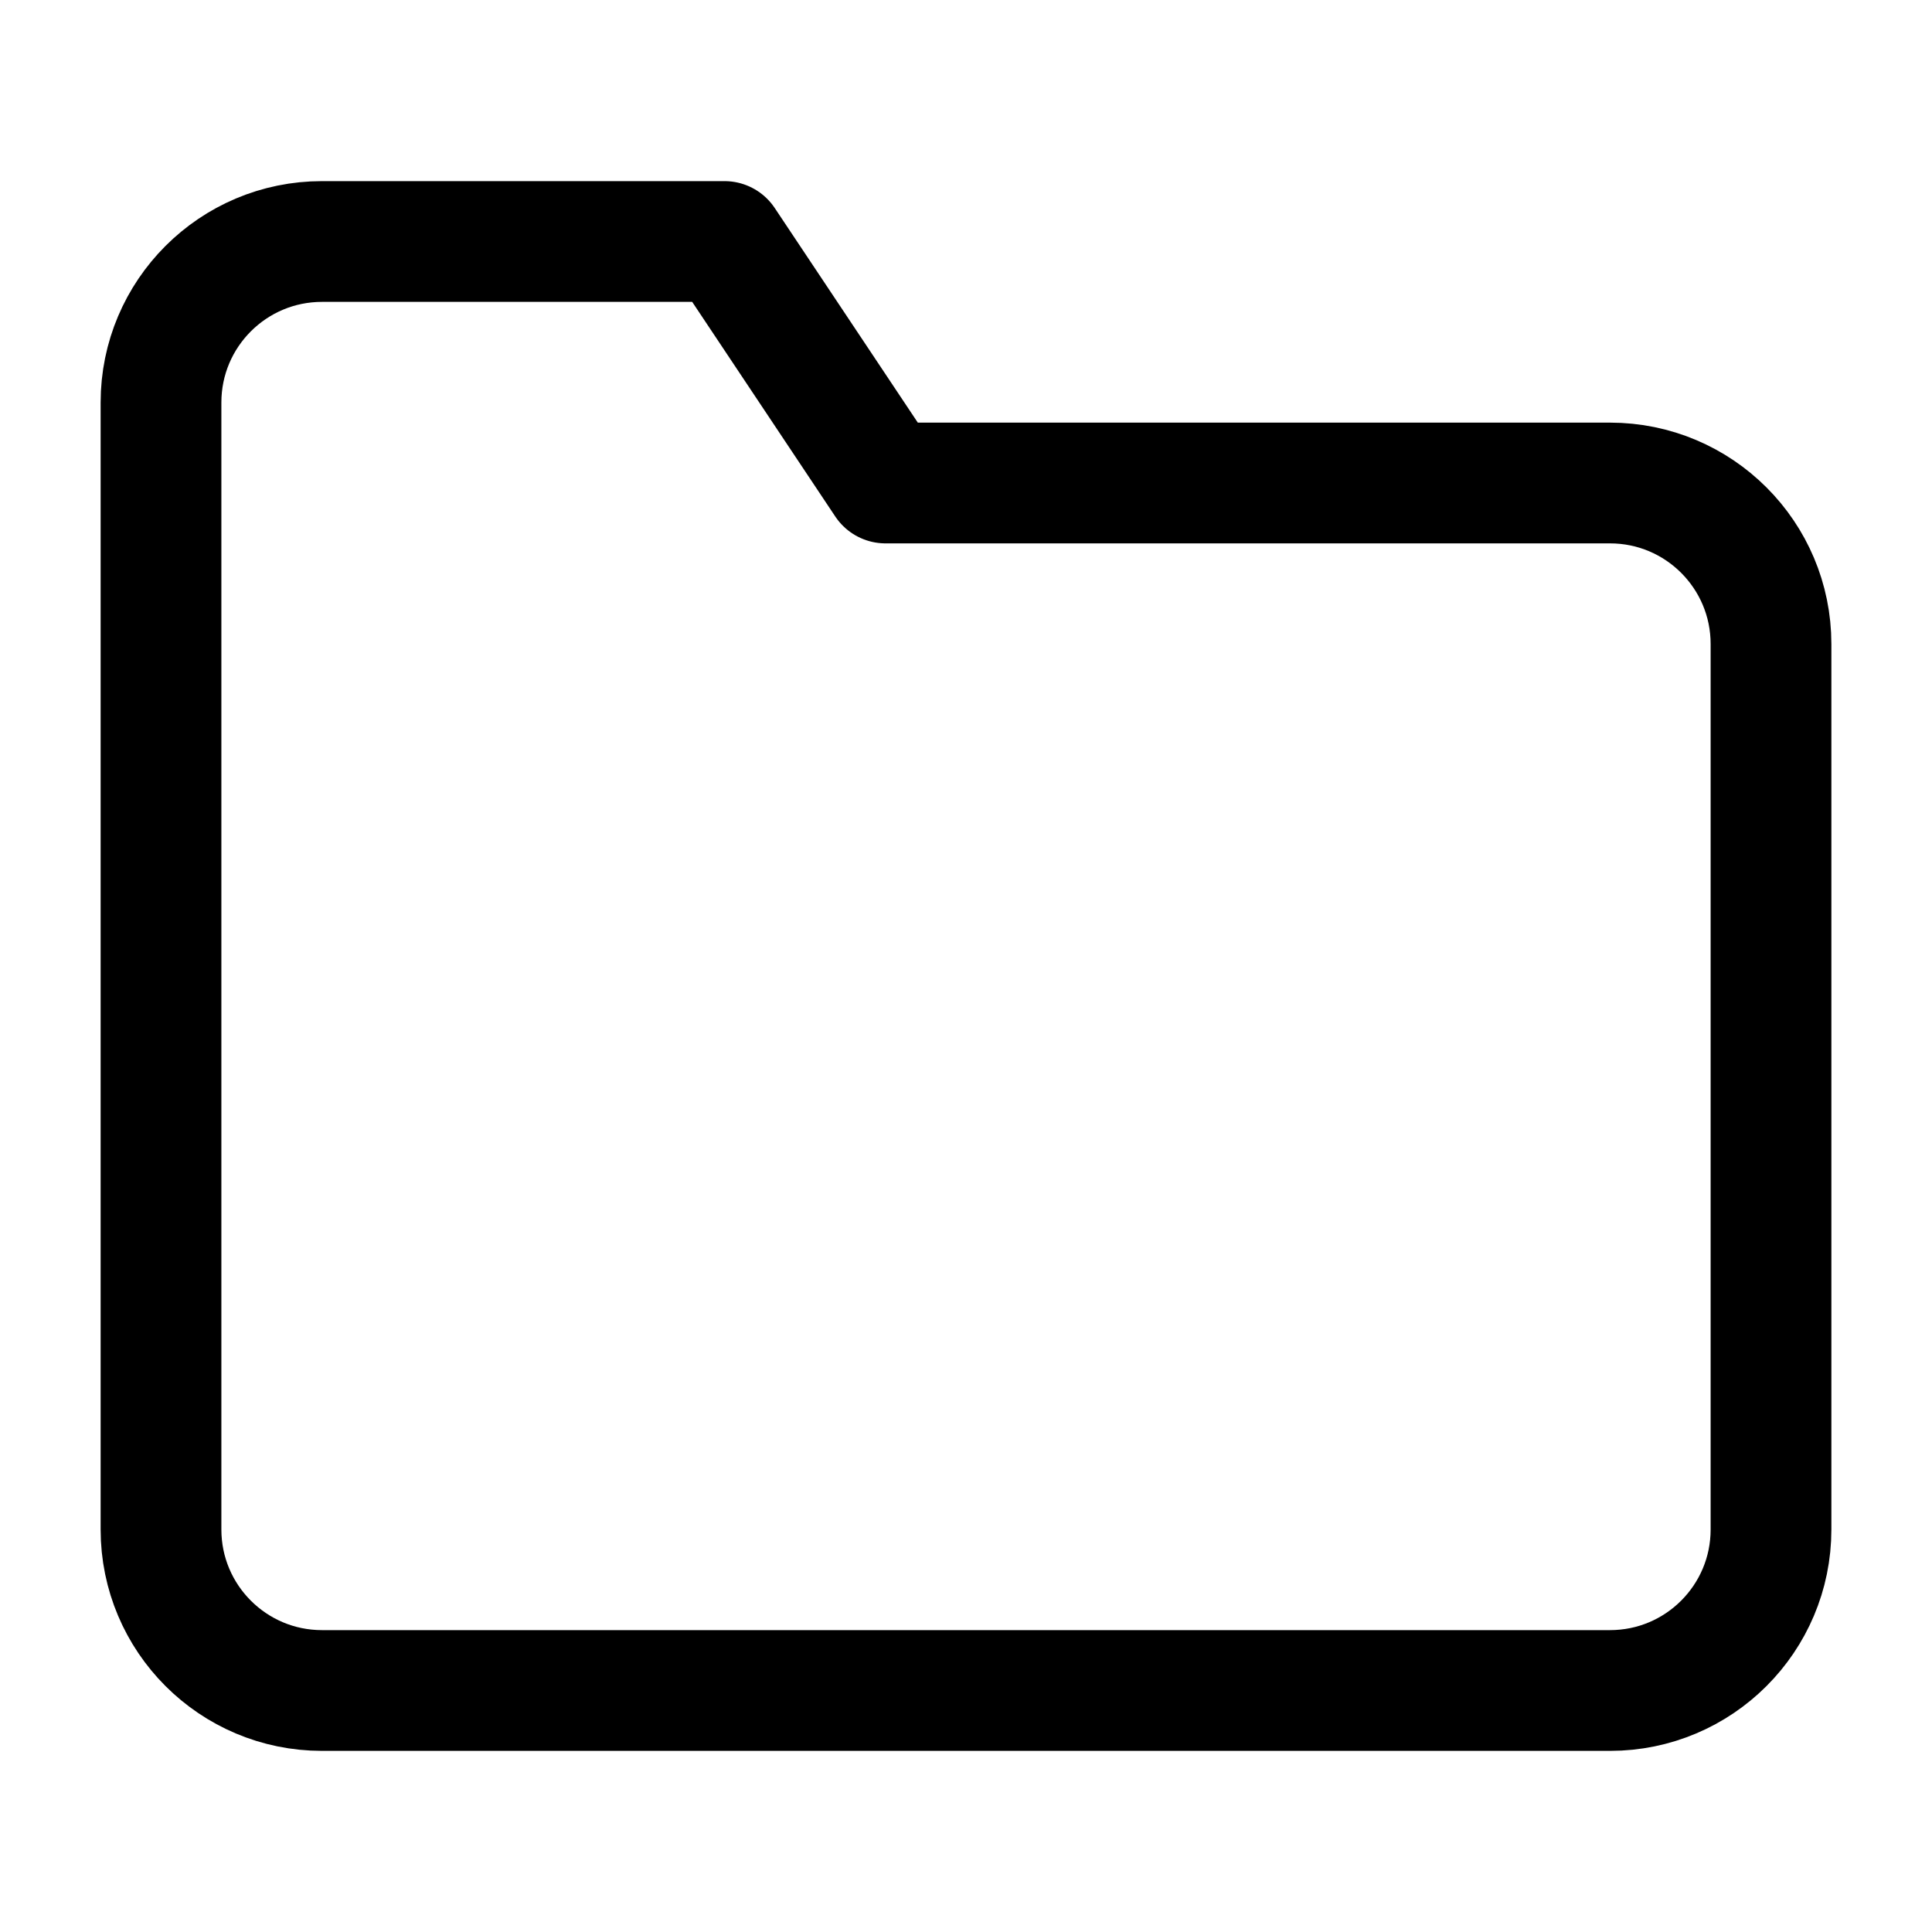
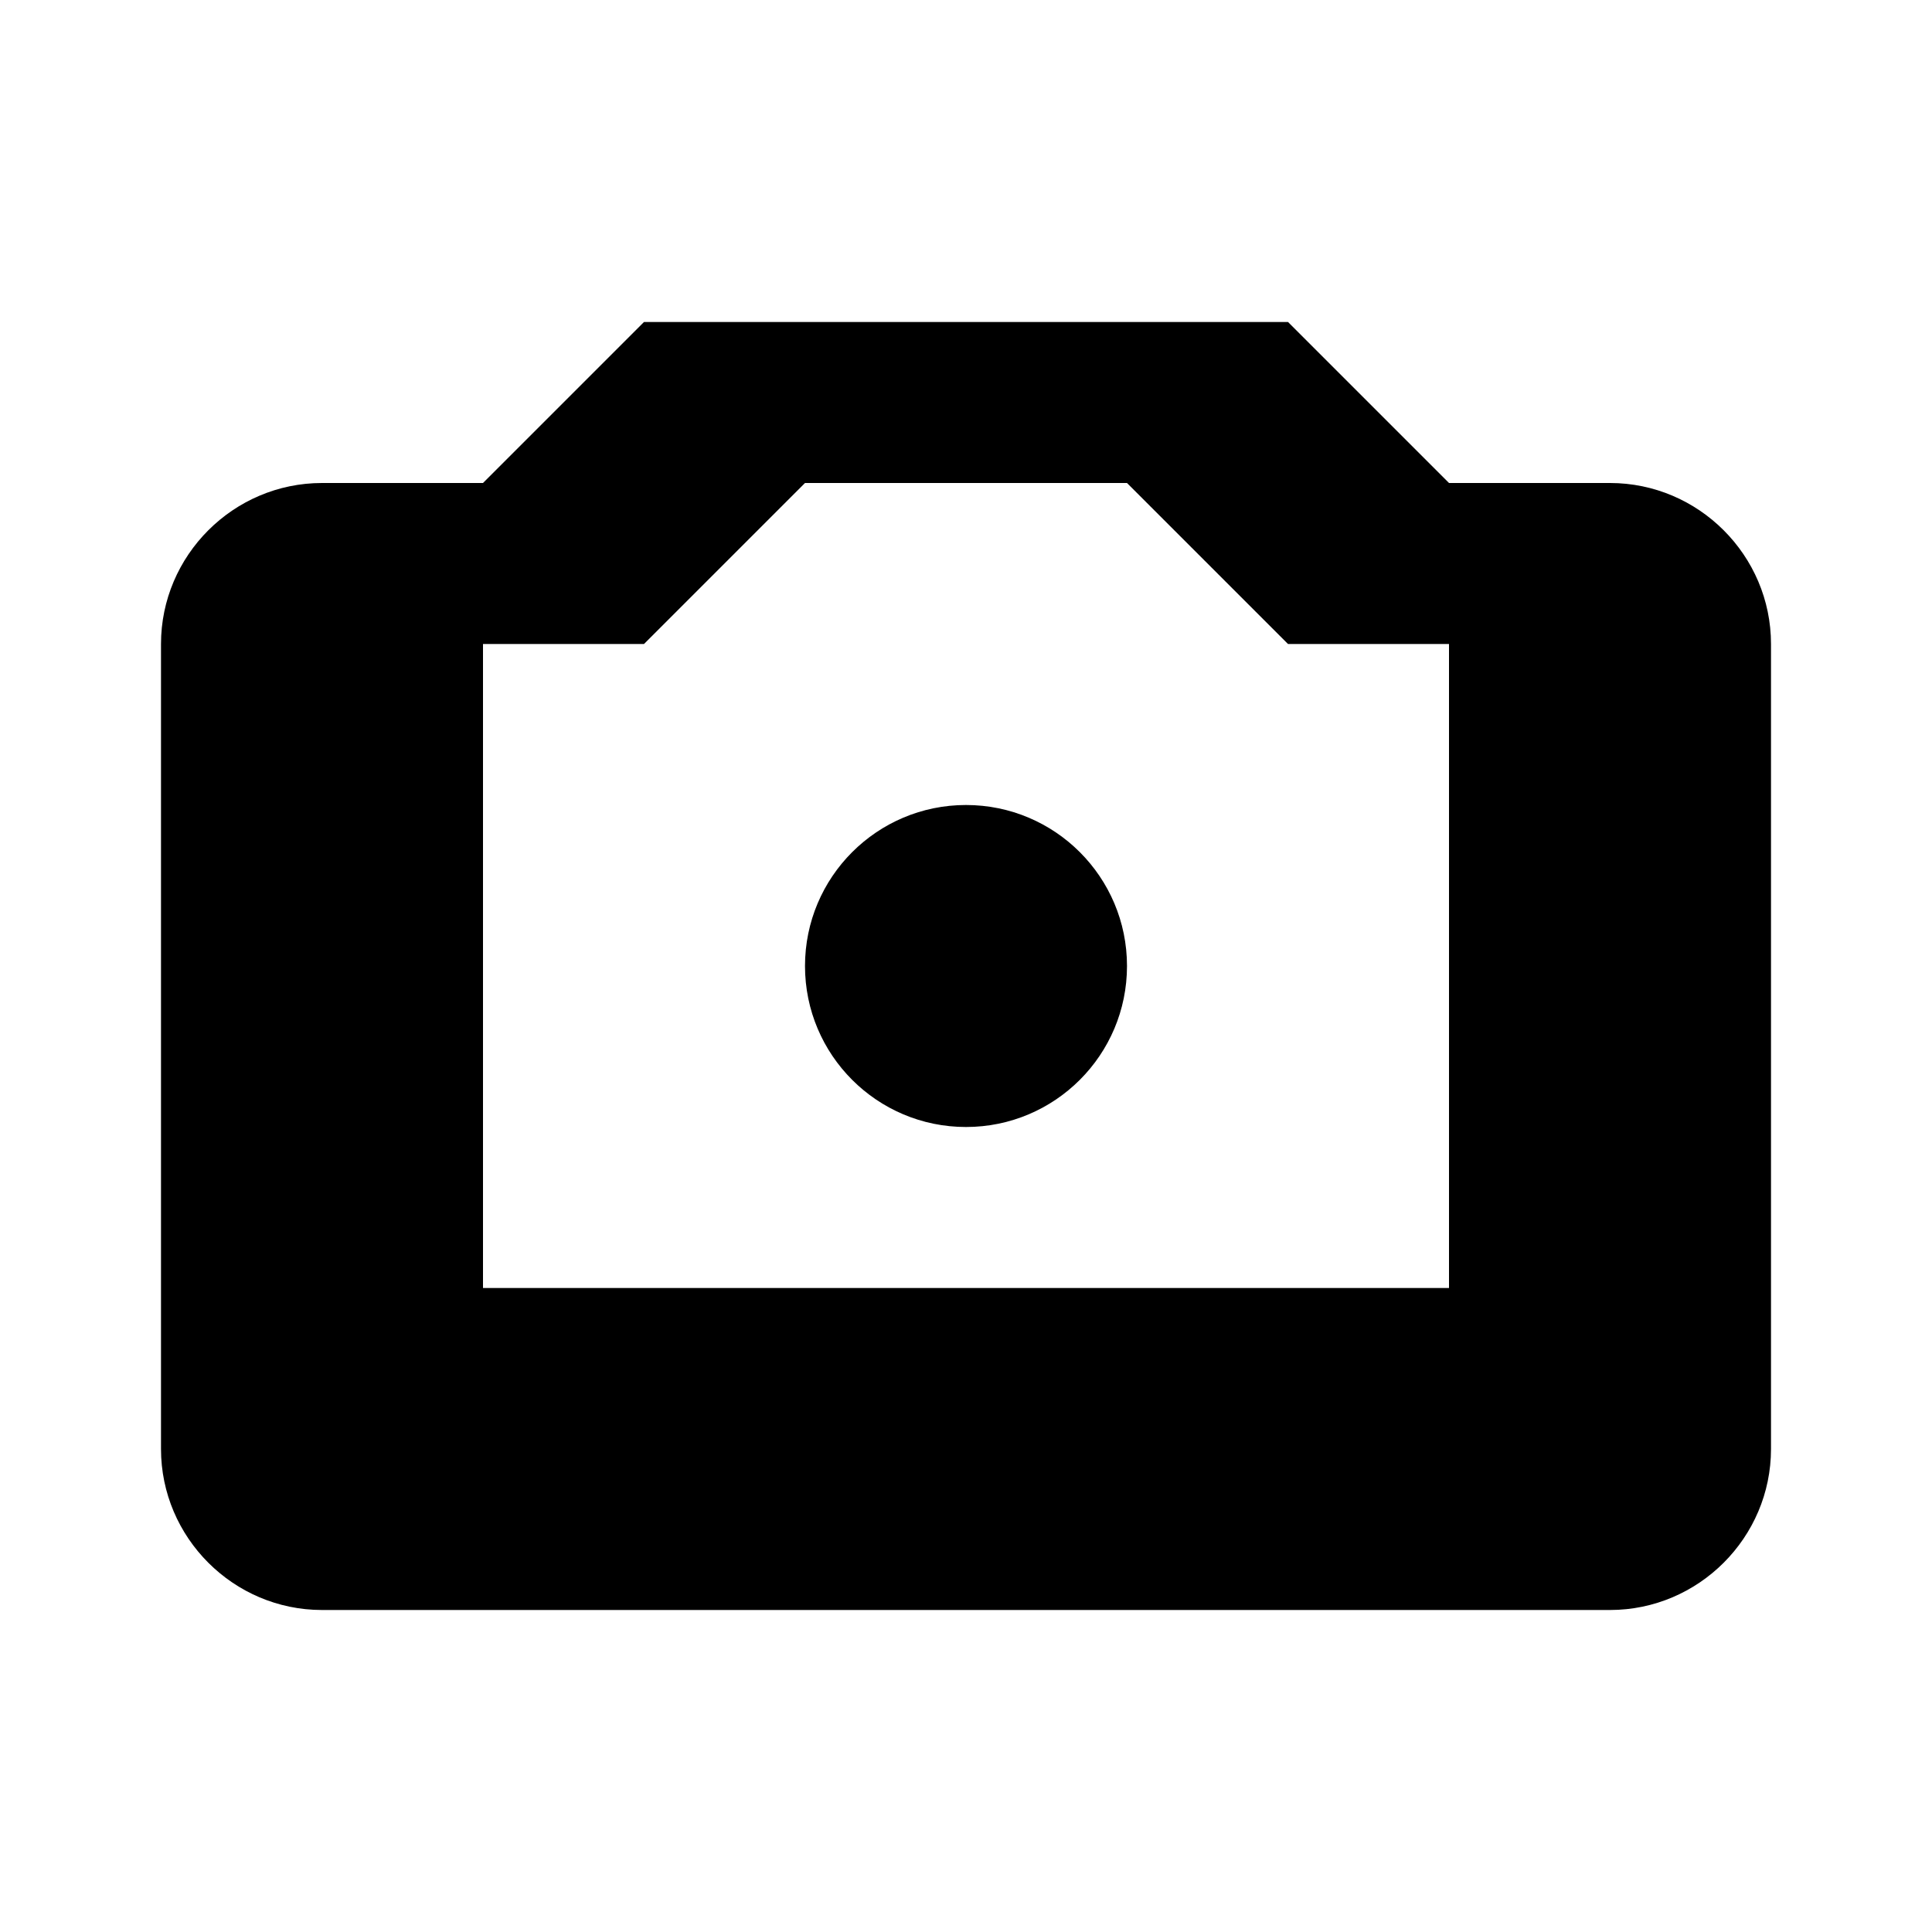
- <svg xmlns="http://www.w3.org/2000/svg" viewBox="0 0 24 24" fill="none" stroke="currentColor" stroke-width="1.5" stroke-linecap="round" stroke-linejoin="round">
-   <path d="M22 19a2 2 0 01-2 2H4a2 2 0 01-2-2V5a2 2 0 012-2h5l2 3h9a2 2 0 012 2v11z" />
+ <svg xmlns="http://www.w3.org/2000/svg" viewBox="0 0 24 24" fill="currentColor">
+   <path d="M20 6h-2l-2-2H8l-2 2H4c-1.1 0-2 .9-2 2v10c0 1.1.9 2 2 2h16c1.1 0 2-.9 2-2V8c0-1.1-.9-2-2-2zM18 16H6V8h2l2-2h4l2 2h2v8z" />
+   <circle cx="12" cy="12" r="2" />
</svg>
